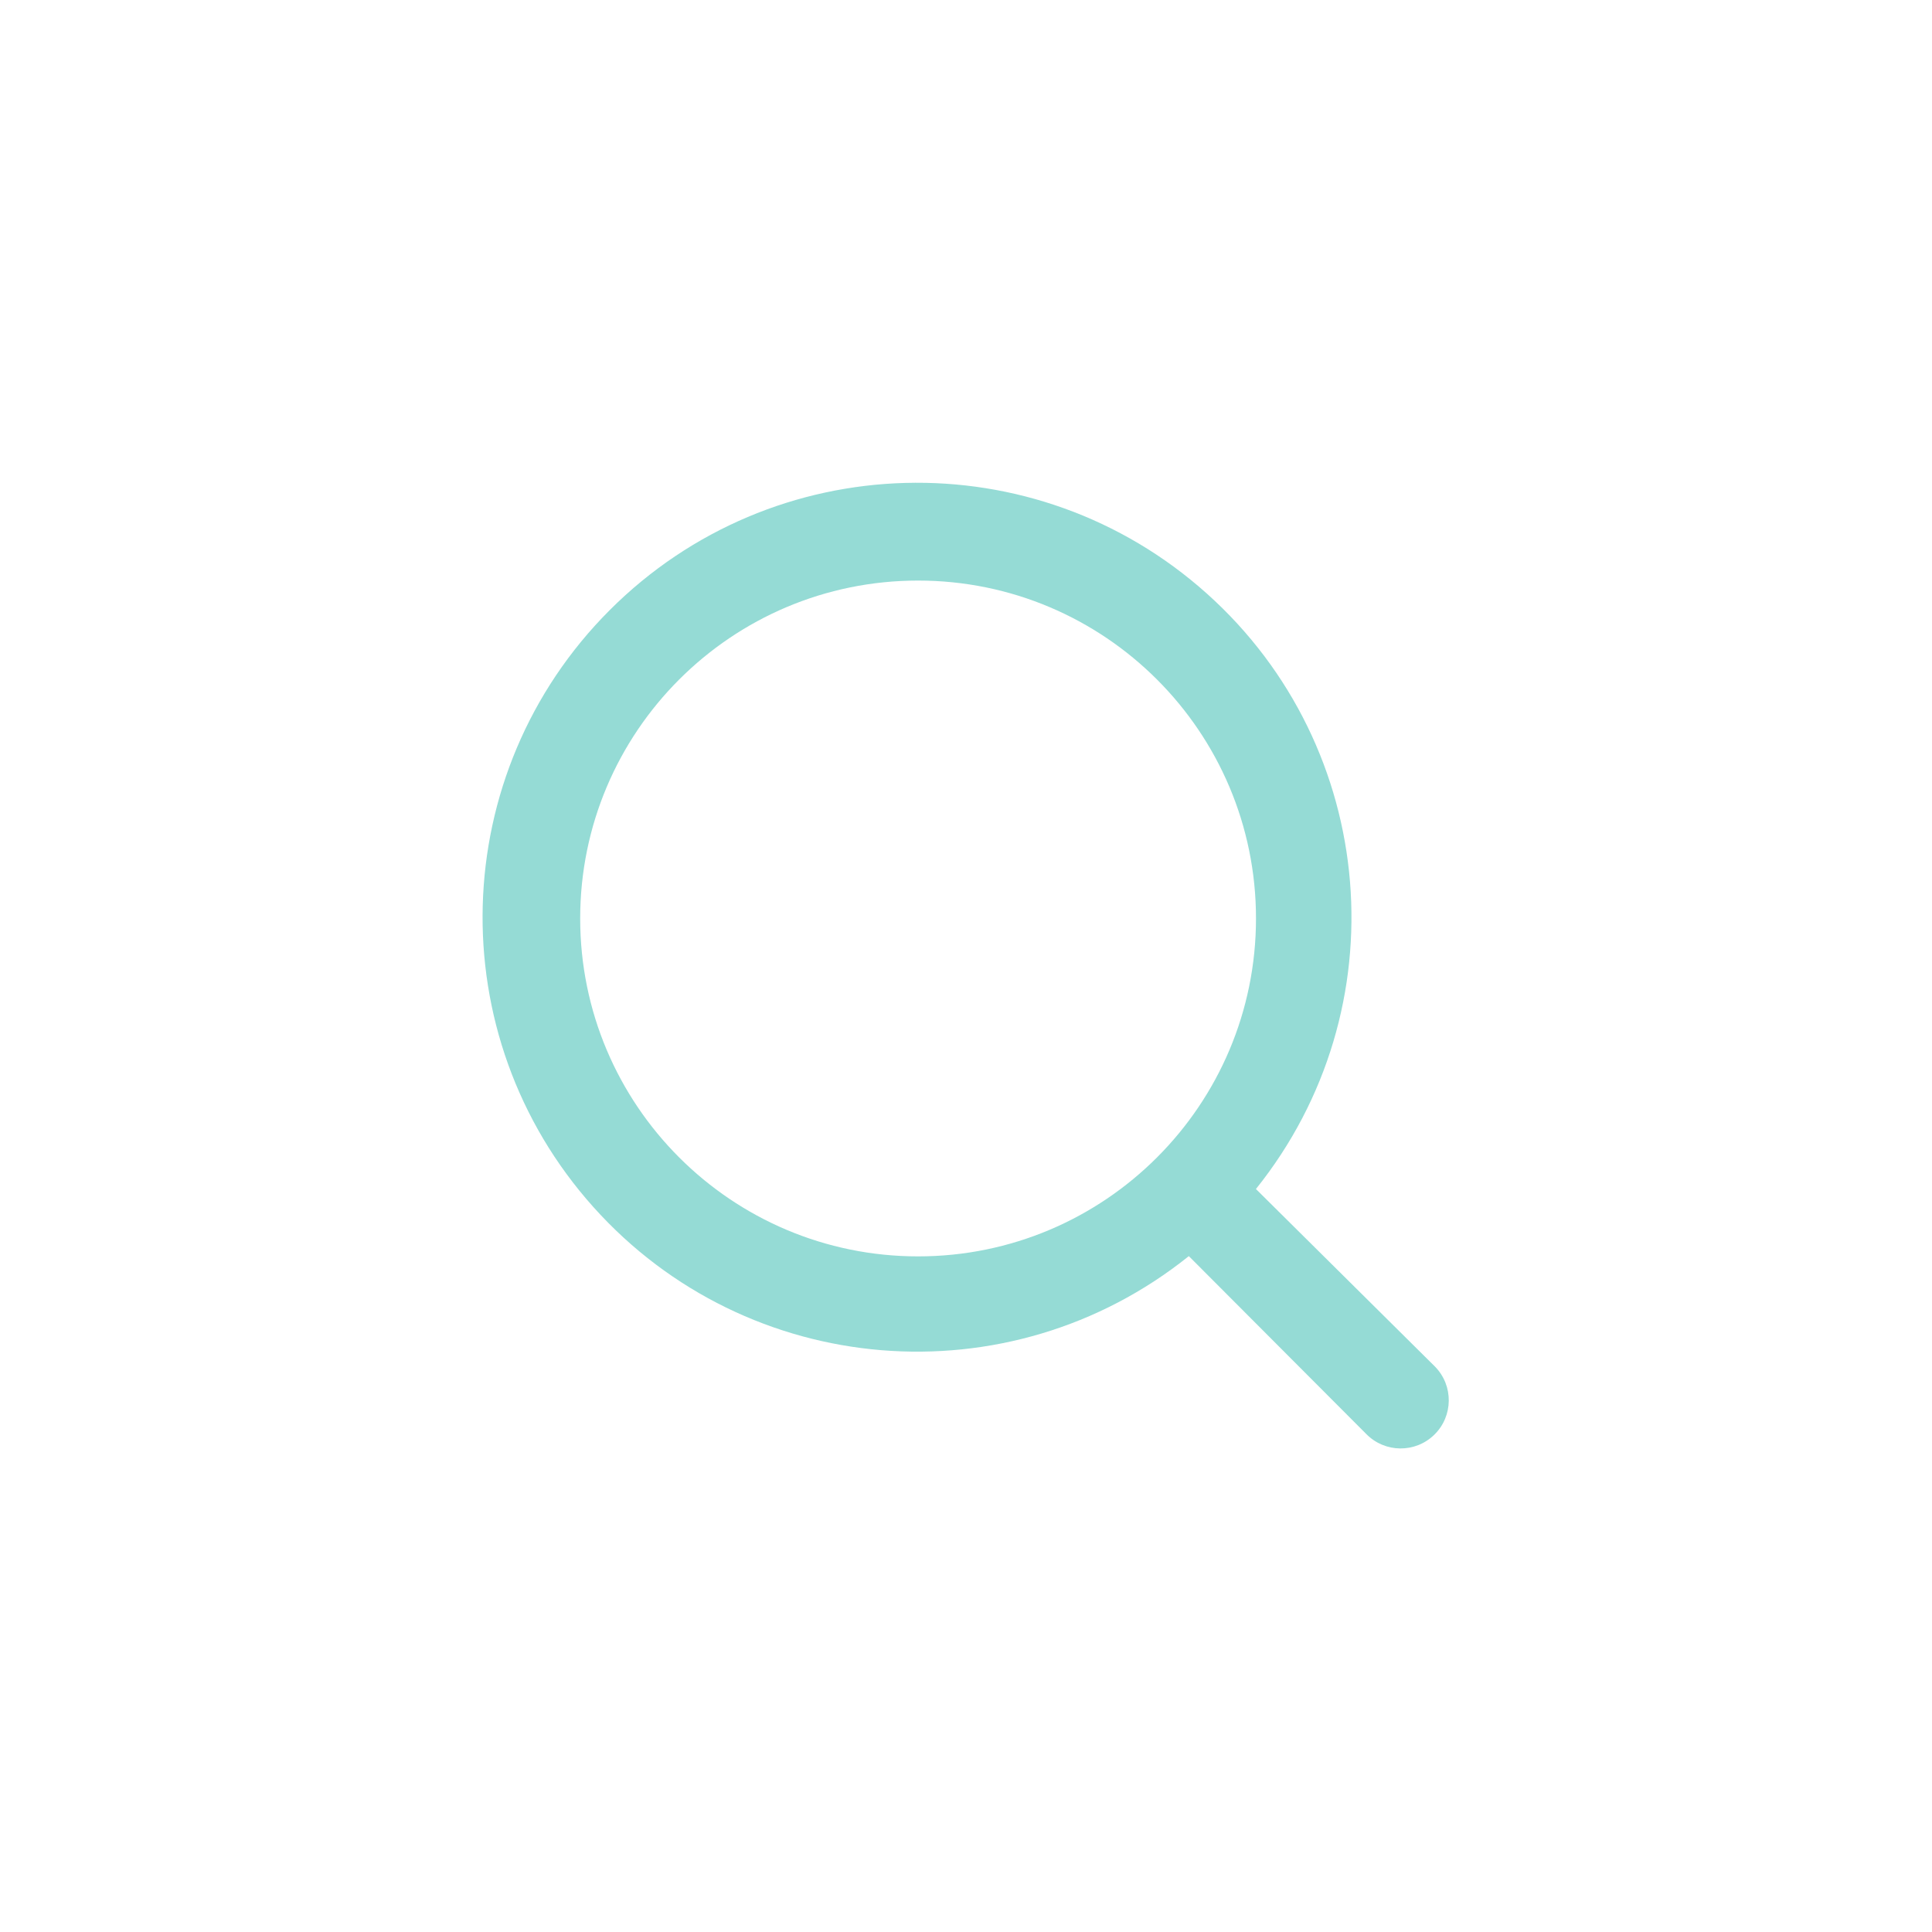
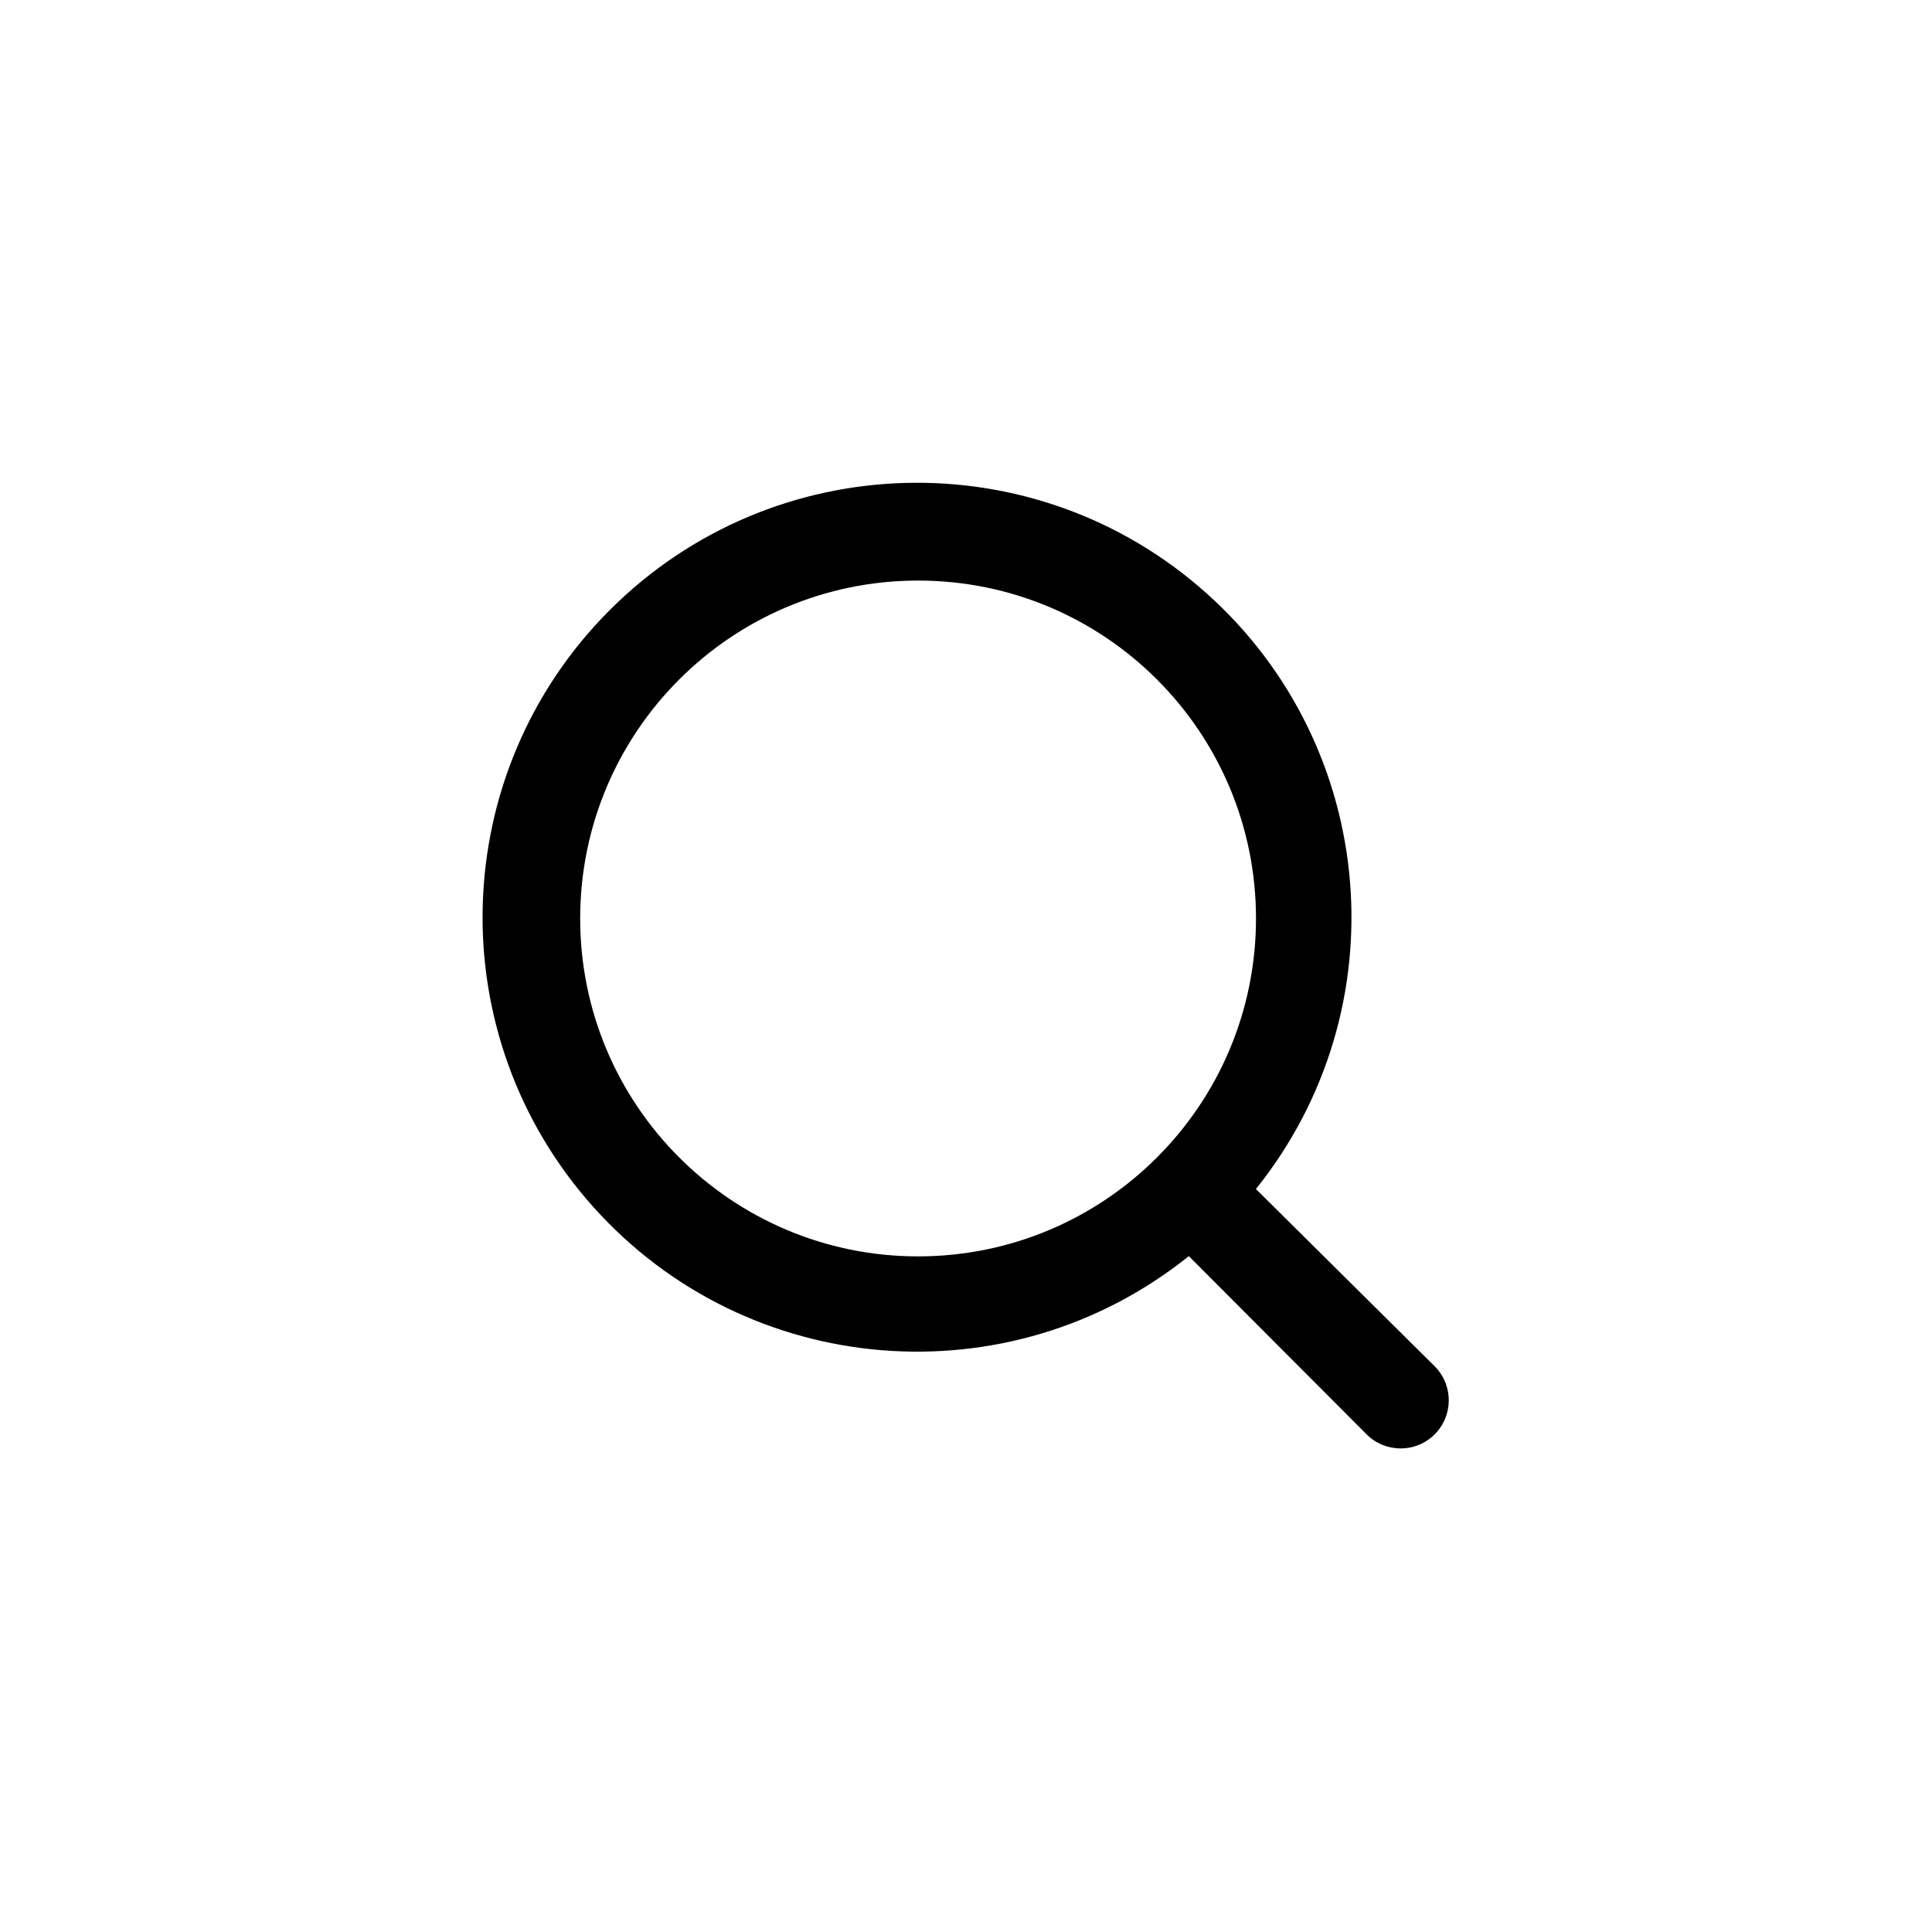
- <svg xmlns="http://www.w3.org/2000/svg" width="30" height="30" viewBox="0 0 30 30">
+ <svg xmlns="http://www.w3.org/2000/svg" data-name="main-color-icon" width="30" height="30" viewBox="0 0 30 30">
  <g id="Group_53598" data-name="Group 53598" transform="translate(-223 -26)">
-     <path id="search-32" d="M16.768,15.7l-2.781-2.758a6.746,6.746,0,1,0-1.042,1.042L15.7,16.746A.745.745,0,1,0,16.768,15.7ZM8.741,13.988a5.247,5.247,0,1,1,5.247-5.247,5.247,5.247,0,0,1-5.247,5.247Z" transform="translate(228.515 31.521)" fill="#95dbd5" />
+     <path id="search-32" d="M16.768,15.7l-2.781-2.758a6.746,6.746,0,1,0-1.042,1.042L15.7,16.746A.745.745,0,1,0,16.768,15.7ZM8.741,13.988a5.247,5.247,0,1,1,5.247-5.247,5.247,5.247,0,0,1-5.247,5.247Z" transform="translate(228.515 31.521)" />
  </g>
</svg>
